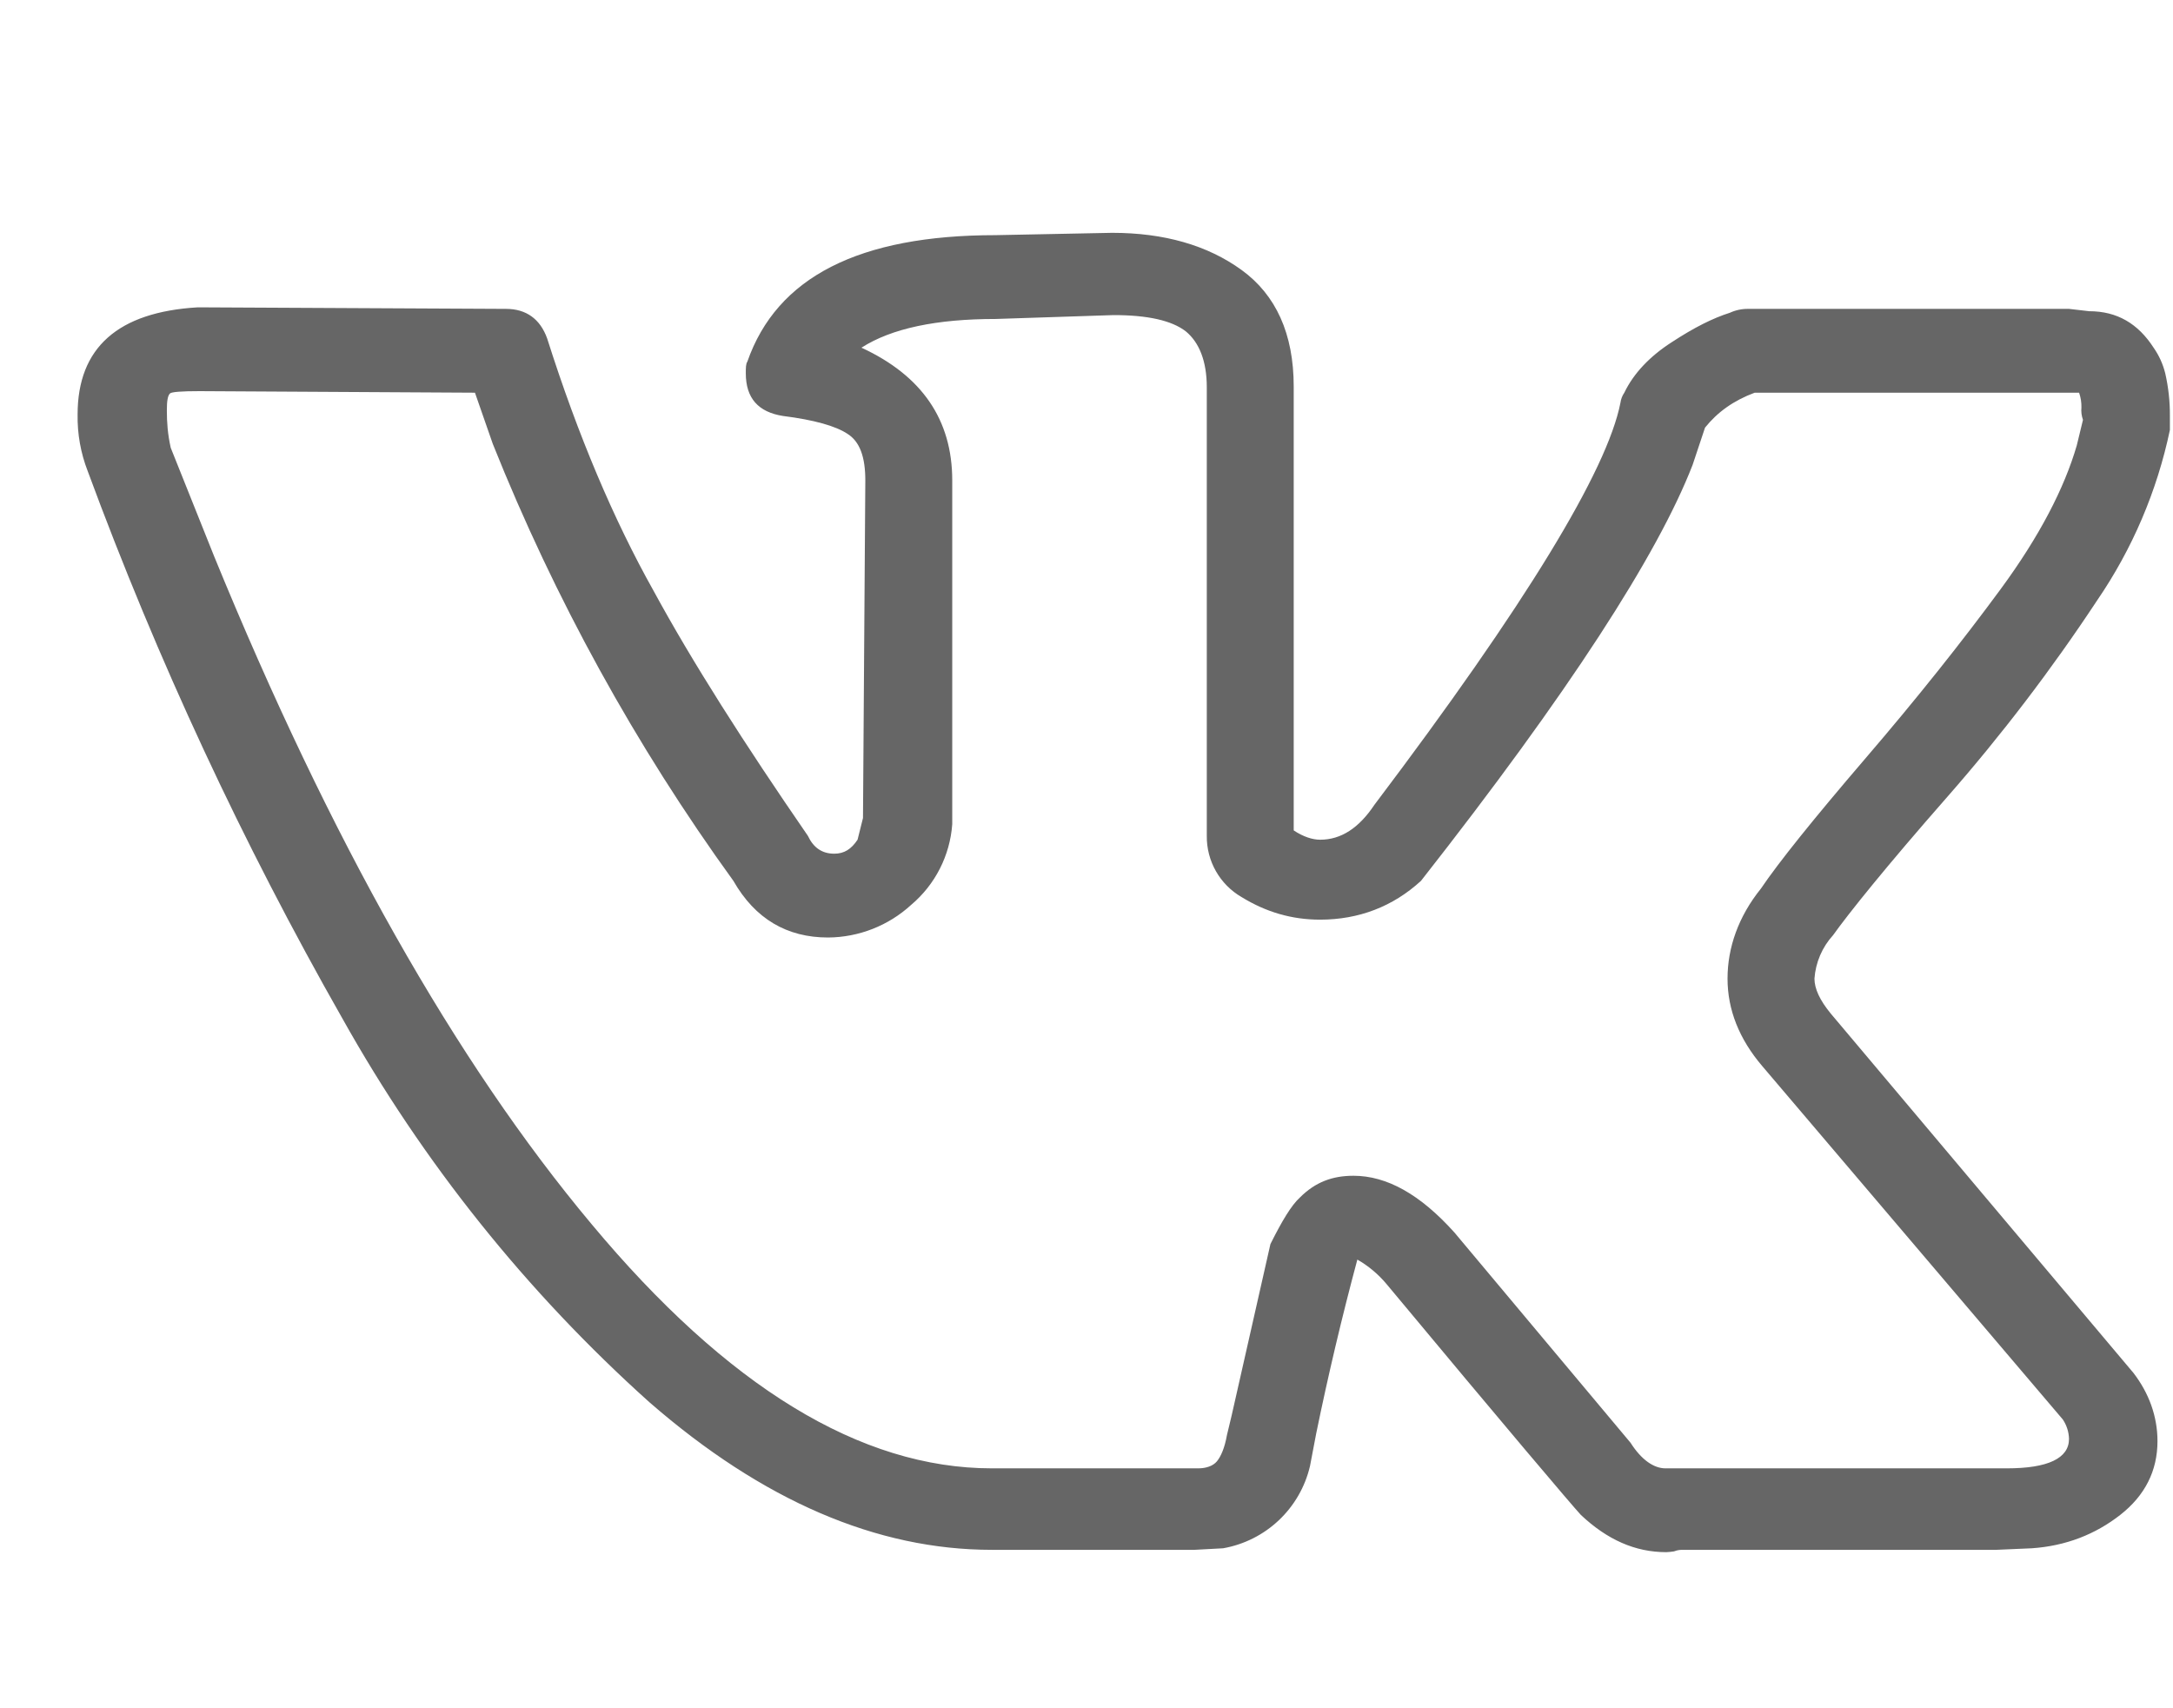
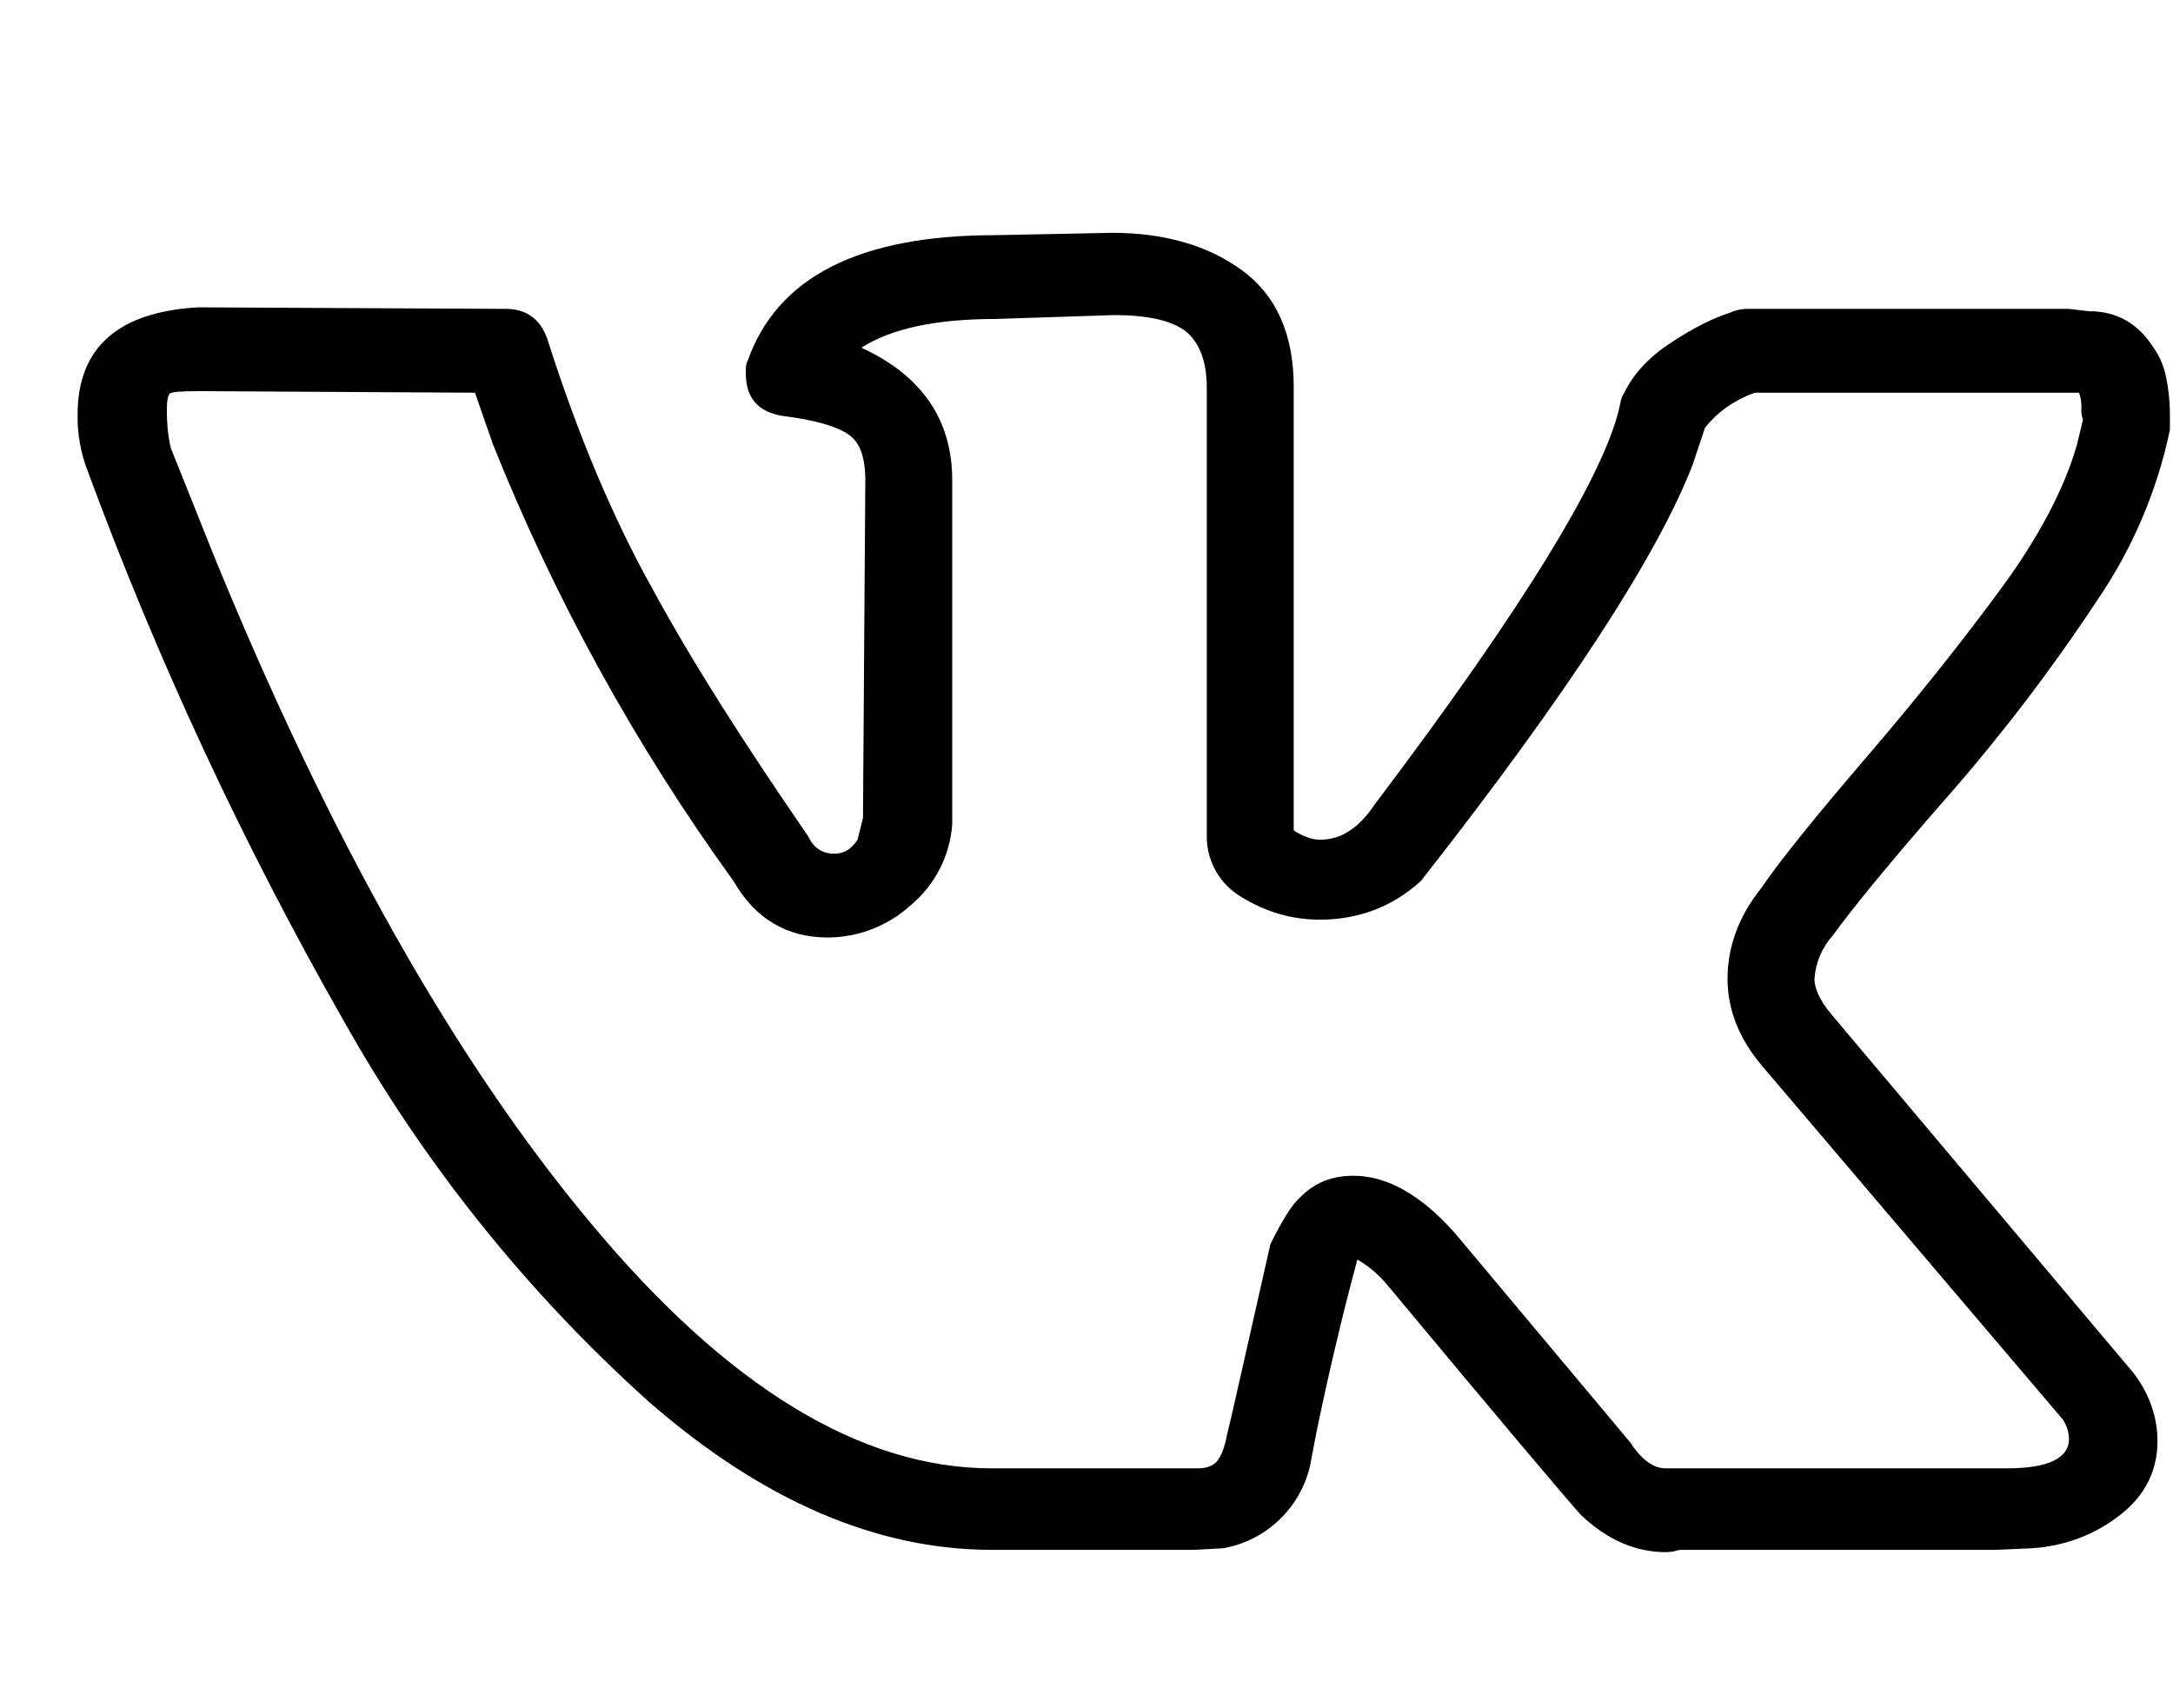
- <svg xmlns="http://www.w3.org/2000/svg" viewBox="0 0 28 22" fill="none">
-   <path d="M1 5.34c0-.86.52-1.32 1.55-1.38l3.97.02c.26 0 .44.13.53.38.4 1.26.86 2.34 1.37 3.25.5.92 1.17 1.97 1.99 3.16.07.15.18.23.34.23.13 0 .22-.06.3-.18l.07-.28.03-4.35c0-.3-.07-.5-.23-.6-.15-.1-.43-.18-.83-.23-.32-.05-.48-.23-.48-.55 0-.07 0-.12.02-.15.38-1.09 1.44-1.63 3.2-1.63l1.5-.03c.67 0 1.23.16 1.67.48.44.32.67.82.67 1.5v5.72c.12.08.24.12.34.12.27 0 .5-.15.7-.45 1.95-2.58 3-4.31 3.17-5.18a.3.3 0 0 1 .05-.13c.12-.25.33-.47.61-.65.29-.19.53-.31.75-.38a.55.55 0 0 1 .24-.05h4.13l.26.03c.36 0 .63.16.83.47.07.1.12.21.15.33a2.4 2.4 0 0 1 .06.55v.18a6.11 6.11 0 0 1-.94 2.2 23.4 23.4 0 0 1-1.93 2.53c-.79.9-1.27 1.5-1.47 1.78a.93.93 0 0 0-.24.56c0 .13.07.28.21.45l3.9 4.63c.2.26.31.56.31.88 0 .38-.16.7-.48.95-.32.25-.7.4-1.14.43l-.46.02h-4.04c-.02 0-.06 0-.11.02a.86.86 0 0 1-.1.01c-.4 0-.76-.16-1.1-.48-.12-.13-.96-1.12-2.5-2.97a1.39 1.39 0 0 0-.38-.32 38.47 38.47 0 0 0-.53 2.24l-.08.42a1.4 1.4 0 0 1-1.12 1.06l-.37.02h-2.61c-1.48 0-2.95-.63-4.41-1.9a19.3 19.3 0 0 1-3.96-4.95 47.51 47.51 0 0 1-3.28-7.05 1.92 1.92 0 0 1-.13-.73Zm16.01 6.51c-.37 0-.7-.1-1.01-.29a.9.9 0 0 1-.45-.79v-5.78c0-.34-.1-.58-.27-.72-.18-.14-.49-.21-.93-.21l-1.52.05c-.76 0-1.34.12-1.73.37.78.36 1.17.93 1.17 1.71v4.43a1.5 1.5 0 0 1-.53 1.04 1.6 1.6 0 0 1-1.07.42c-.53 0-.94-.24-1.22-.73a26.16 26.16 0 0 1-3.1-5.63l-.23-.66-3.55-.02c-.23 0-.36.01-.38.03-.03.03-.04.1-.04.22 0 .15.01.3.05.48l.56 1.4c1.49 3.64 3.11 6.51 4.86 8.6 1.75 2.1 3.47 3.15 5.16 3.15h2.66c.1 0 .19-.03.24-.09.05-.06.1-.17.13-.34l.06-.25.5-2.21c.15-.3.27-.5.38-.6.2-.2.42-.28.69-.28.43 0 .86.24 1.3.73l2.27 2.71c.14.22.3.33.45.33h4.4c.53 0 .8-.13.8-.38a.47.47 0 0 0-.08-.25l-3.87-4.55c-.3-.35-.45-.73-.45-1.13 0-.4.14-.8.43-1.16.23-.34.68-.9 1.34-1.67.67-.78 1.25-1.51 1.75-2.19.5-.68.82-1.3.98-1.85l.08-.33a.37.37 0 0 1-.02-.16.54.54 0 0 0-.03-.19h-4.18c-.27.1-.48.25-.64.45l-.16.48c-.45 1.16-1.6 2.94-3.5 5.36-.36.33-.8.5-1.3.5Z" fill="#666" />
+ <svg xmlns="http://www.w3.org/2000/svg" viewBox="0 0 28 22">
+   <path d="M1 5.34c0-.86.52-1.32 1.55-1.38l3.97.02c.26 0 .44.13.53.38.4 1.26.86 2.34 1.37 3.25.5.92 1.17 1.97 1.99 3.16.07.15.18.23.34.23.13 0 .22-.06.3-.18l.07-.28.03-4.35c0-.3-.07-.5-.23-.6-.15-.1-.43-.18-.83-.23-.32-.05-.48-.23-.48-.55 0-.07 0-.12.02-.15.38-1.09 1.44-1.63 3.2-1.63l1.5-.03c.67 0 1.23.16 1.67.48.44.32.67.82.67 1.5v5.72c.12.08.24.12.34.12.27 0 .5-.15.7-.45 1.95-2.58 3-4.31 3.17-5.18a.3.3 0 0 1 .05-.13c.12-.25.33-.47.61-.65.29-.19.53-.31.75-.38a.55.55 0 0 1 .24-.05h4.13l.26.03c.36 0 .63.16.83.47.07.1.12.21.15.33a2.4 2.4 0 0 1 .06.55v.18a6.11 6.11 0 0 1-.94 2.2 23.4 23.4 0 0 1-1.93 2.53c-.79.9-1.27 1.5-1.47 1.78a.93.93 0 0 0-.24.56c0 .13.07.28.21.45l3.9 4.63c.2.26.31.56.31.88 0 .38-.16.7-.48.95-.32.25-.7.4-1.14.43l-.46.02h-4.04c-.02 0-.06 0-.11.02a.86.86 0 0 1-.1.01c-.4 0-.76-.16-1.1-.48-.12-.13-.96-1.12-2.5-2.97a1.39 1.39 0 0 0-.38-.32 38.47 38.47 0 0 0-.53 2.24l-.08.42a1.4 1.4 0 0 1-1.12 1.06l-.37.02h-2.61c-1.48 0-2.95-.63-4.41-1.9a19.3 19.3 0 0 1-3.96-4.95 47.51 47.51 0 0 1-3.28-7.05 1.92 1.92 0 0 1-.13-.73Zm16.01 6.51c-.37 0-.7-.1-1.01-.29a.9.9 0 0 1-.45-.79v-5.78c0-.34-.1-.58-.27-.72-.18-.14-.49-.21-.93-.21l-1.52.05c-.76 0-1.34.12-1.73.37.78.36 1.17.93 1.17 1.71v4.43a1.5 1.5 0 0 1-.53 1.04 1.6 1.6 0 0 1-1.07.42c-.53 0-.94-.24-1.22-.73a26.16 26.16 0 0 1-3.1-5.63l-.23-.66-3.55-.02c-.23 0-.36.01-.38.03-.03.03-.04.1-.04.22 0 .15.01.3.05.48l.56 1.4c1.49 3.64 3.11 6.51 4.86 8.6 1.75 2.1 3.47 3.15 5.16 3.15h2.66c.1 0 .19-.03.24-.09.05-.06.1-.17.13-.34l.06-.25.5-2.21c.15-.3.27-.5.38-.6.2-.2.42-.28.69-.28.43 0 .86.24 1.3.73l2.27 2.71c.14.22.3.33.45.33h4.4c.53 0 .8-.13.8-.38a.47.47 0 0 0-.08-.25l-3.87-4.55c-.3-.35-.45-.73-.45-1.13 0-.4.14-.8.43-1.16.23-.34.68-.9 1.34-1.67.67-.78 1.25-1.51 1.75-2.19.5-.68.82-1.3.98-1.85l.08-.33a.37.37 0 0 1-.02-.16.54.54 0 0 0-.03-.19h-4.18c-.27.1-.48.25-.64.45l-.16.48c-.45 1.16-1.6 2.94-3.5 5.36-.36.33-.8.5-1.3.5Z" />
</svg>
